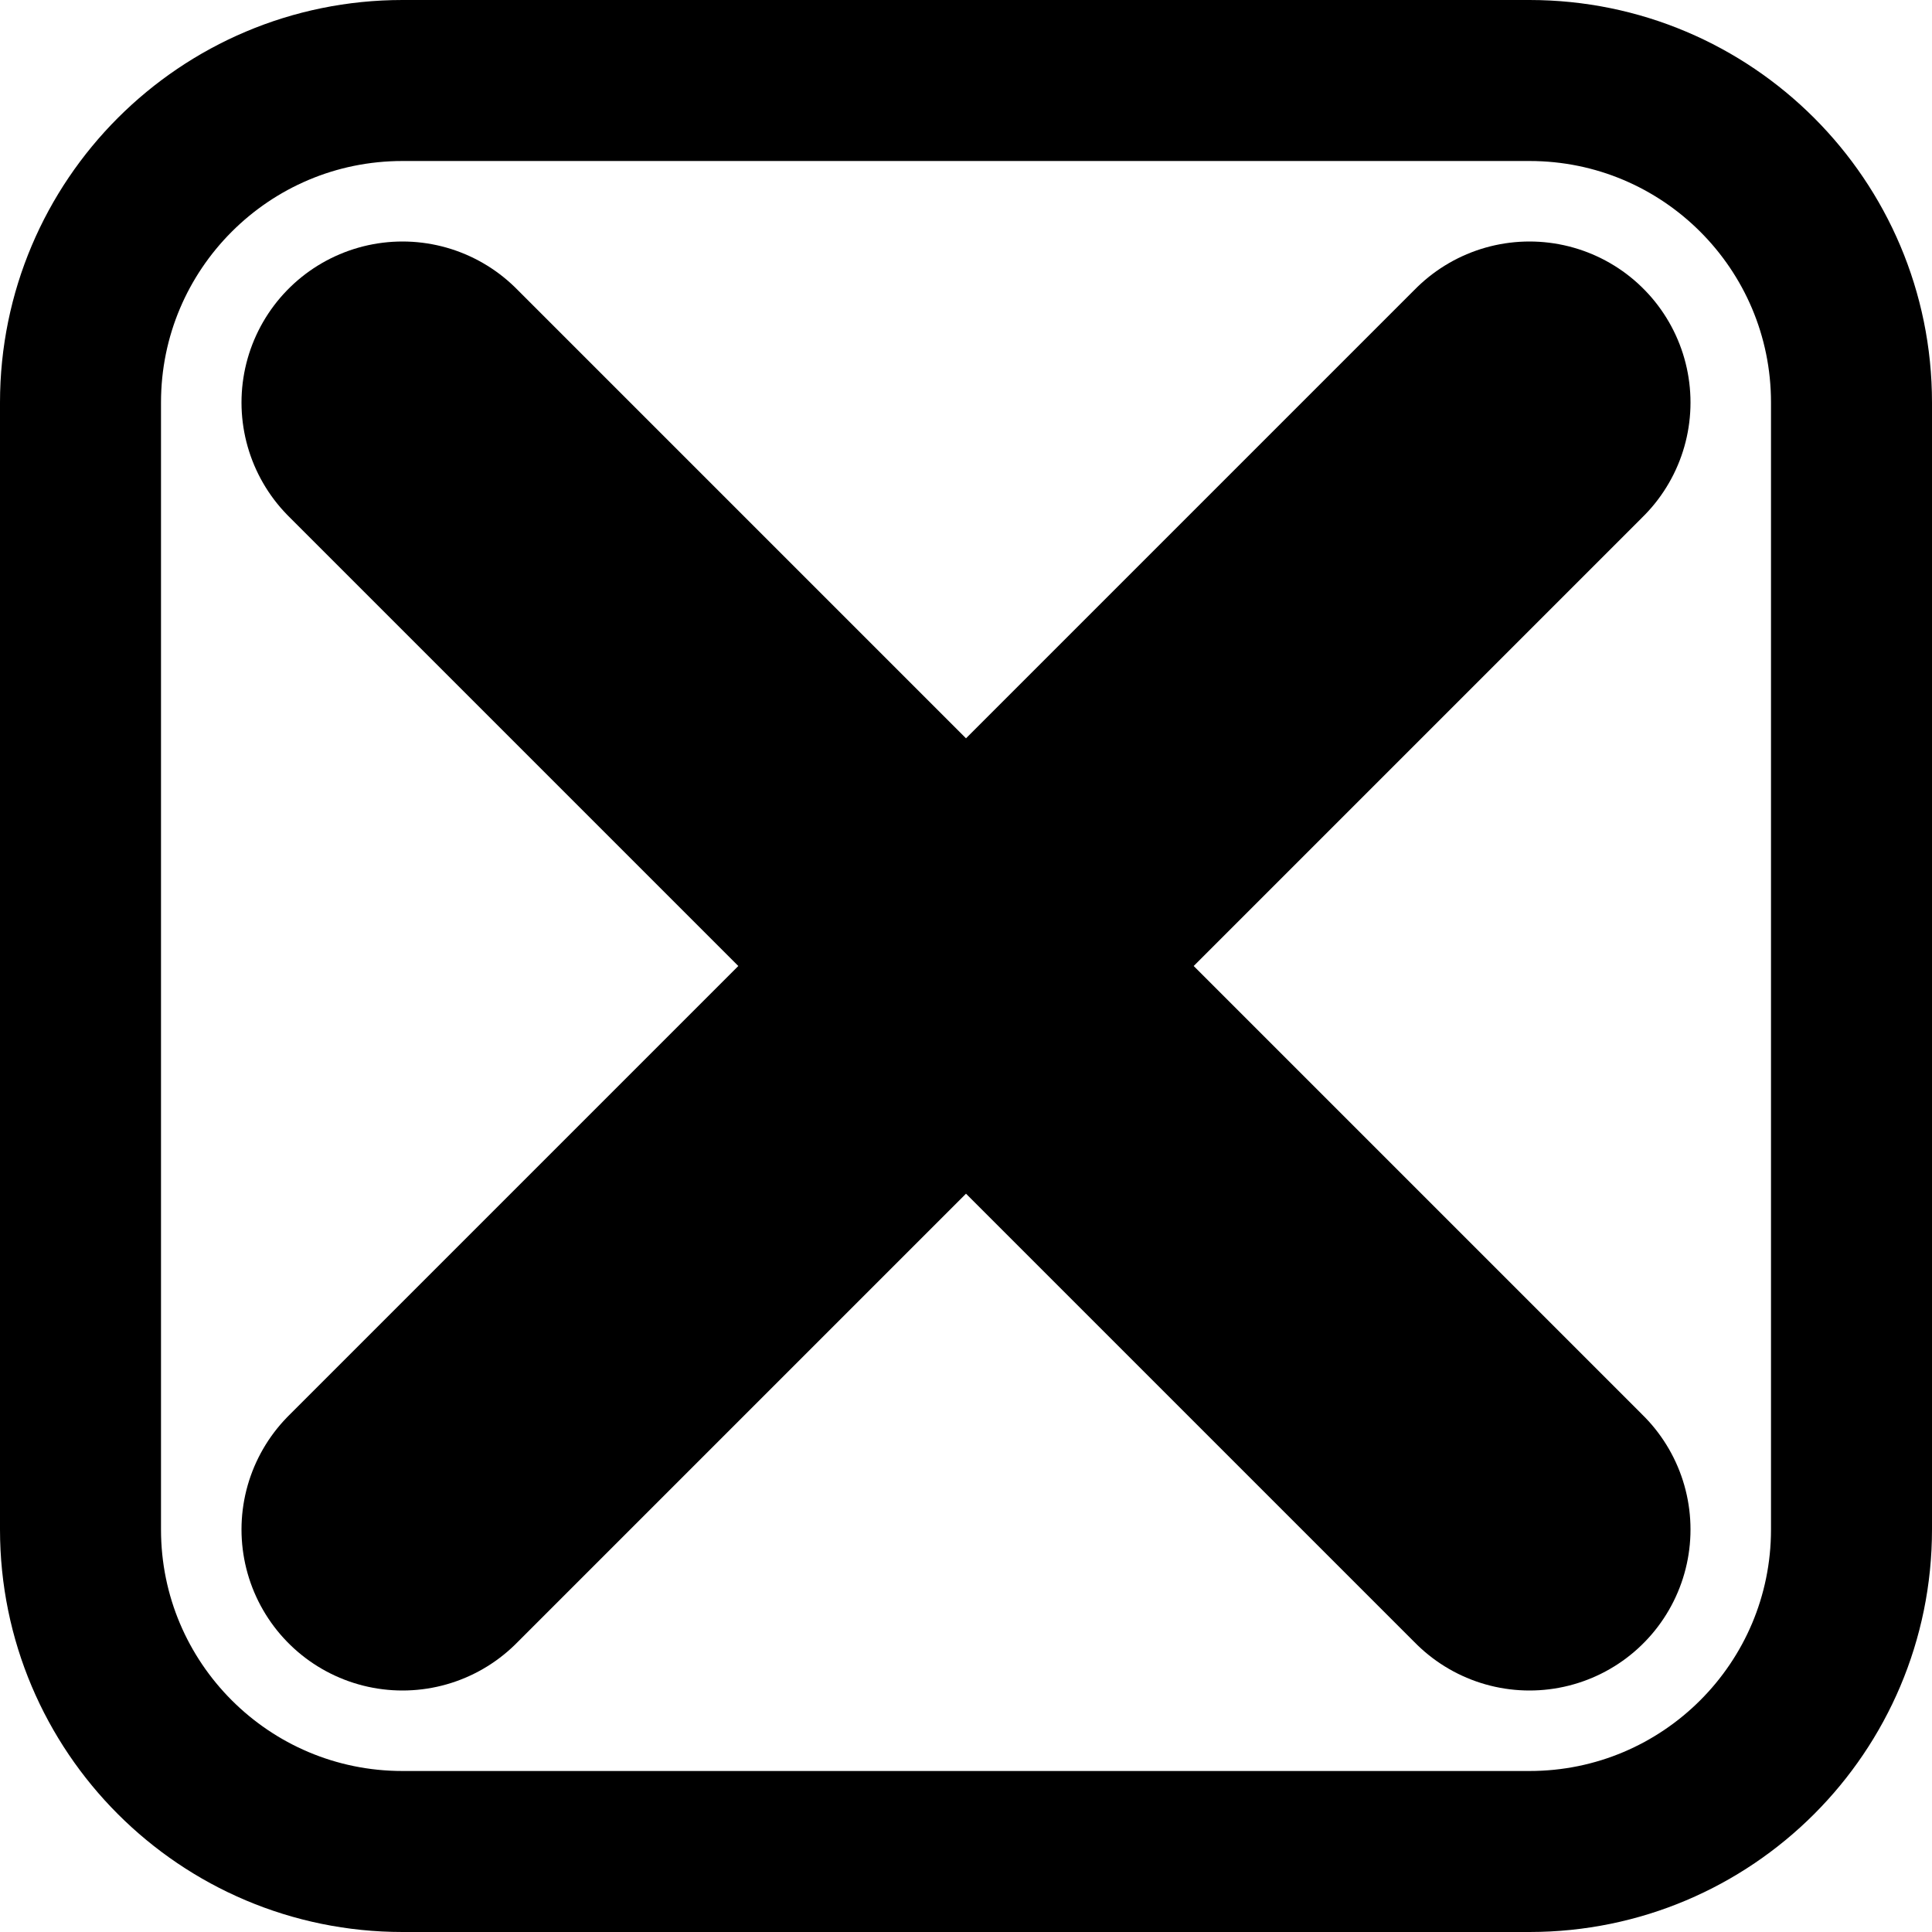
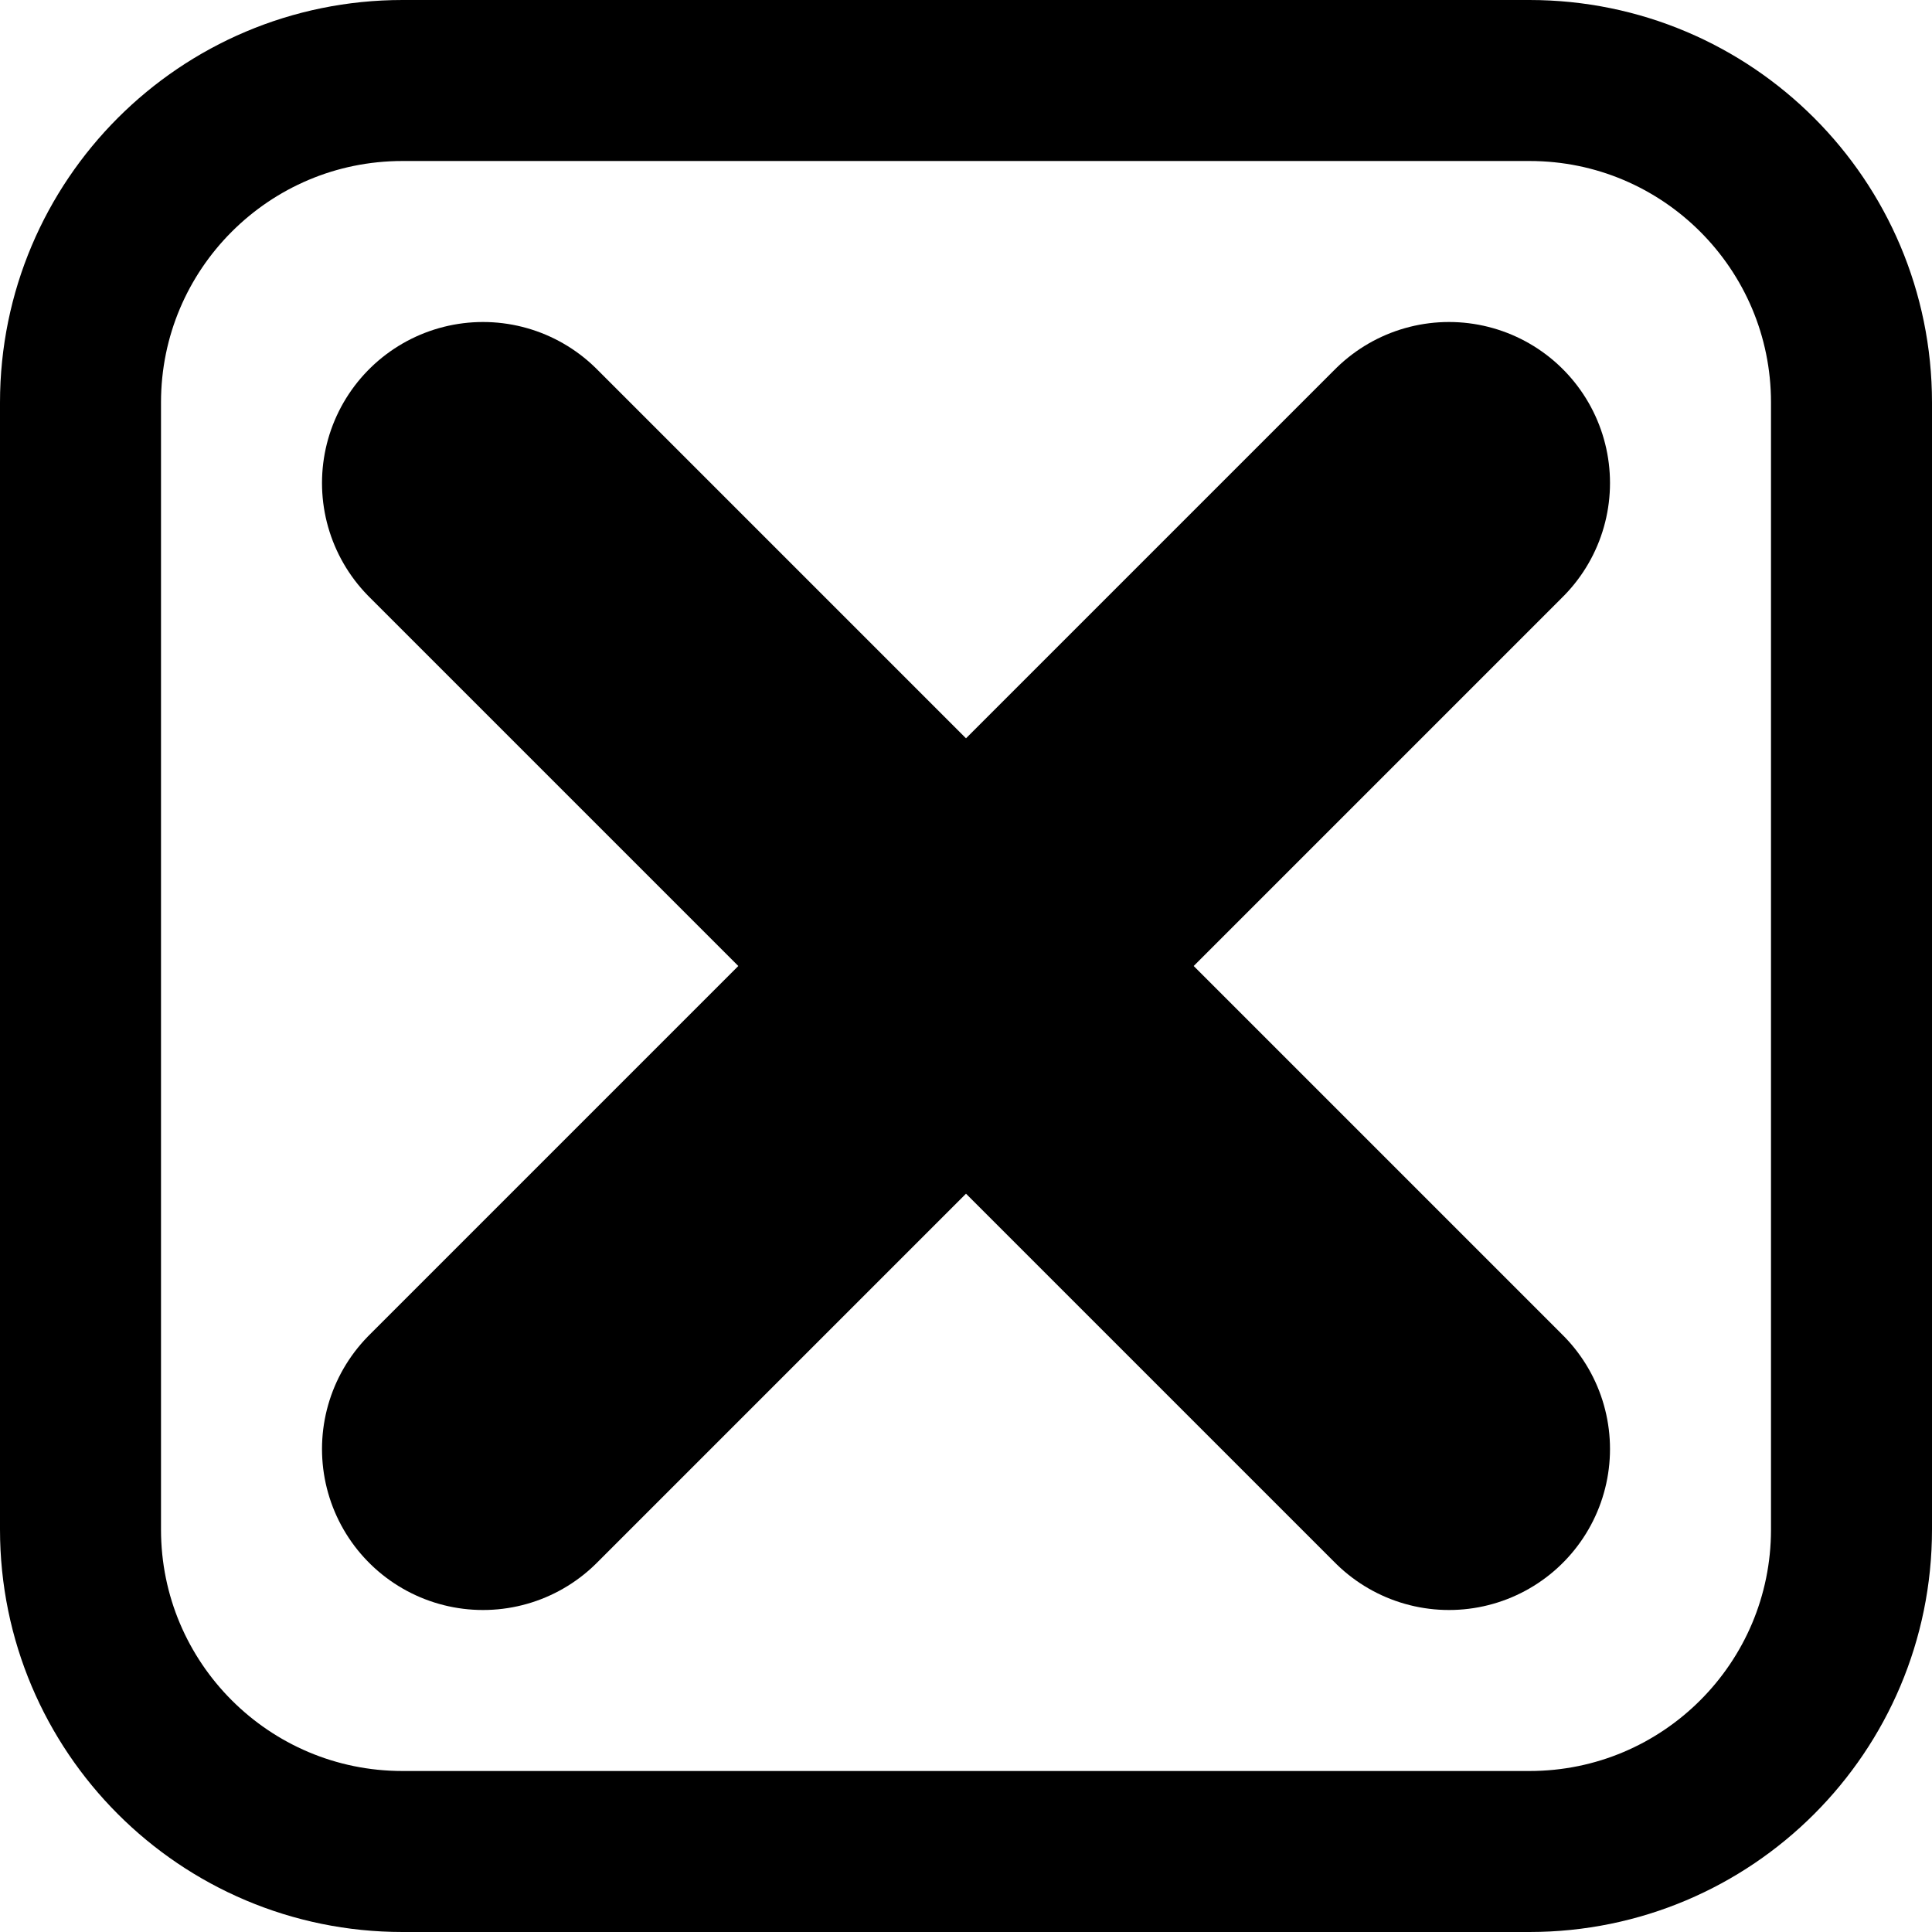
<svg xmlns="http://www.w3.org/2000/svg" viewBox="0 0 24 24">
  <rect x="1" y="1" width="22" height="22" rx="4" ry="4" fill="none" stroke-width="2" stroke="currentColor" />
-   <path d="M5 5l14 14M19 5l-14 14" fill="none" stroke-width="4" stroke="currentColor" stroke-linecap="round" stroke-linejoin="round" />
+   <path d="M6 6l12 12M18 6l-12 12" fill="none" stroke-width="4" stroke="currentColor" stroke-linecap="round" stroke-linejoin="round" />
</svg>
